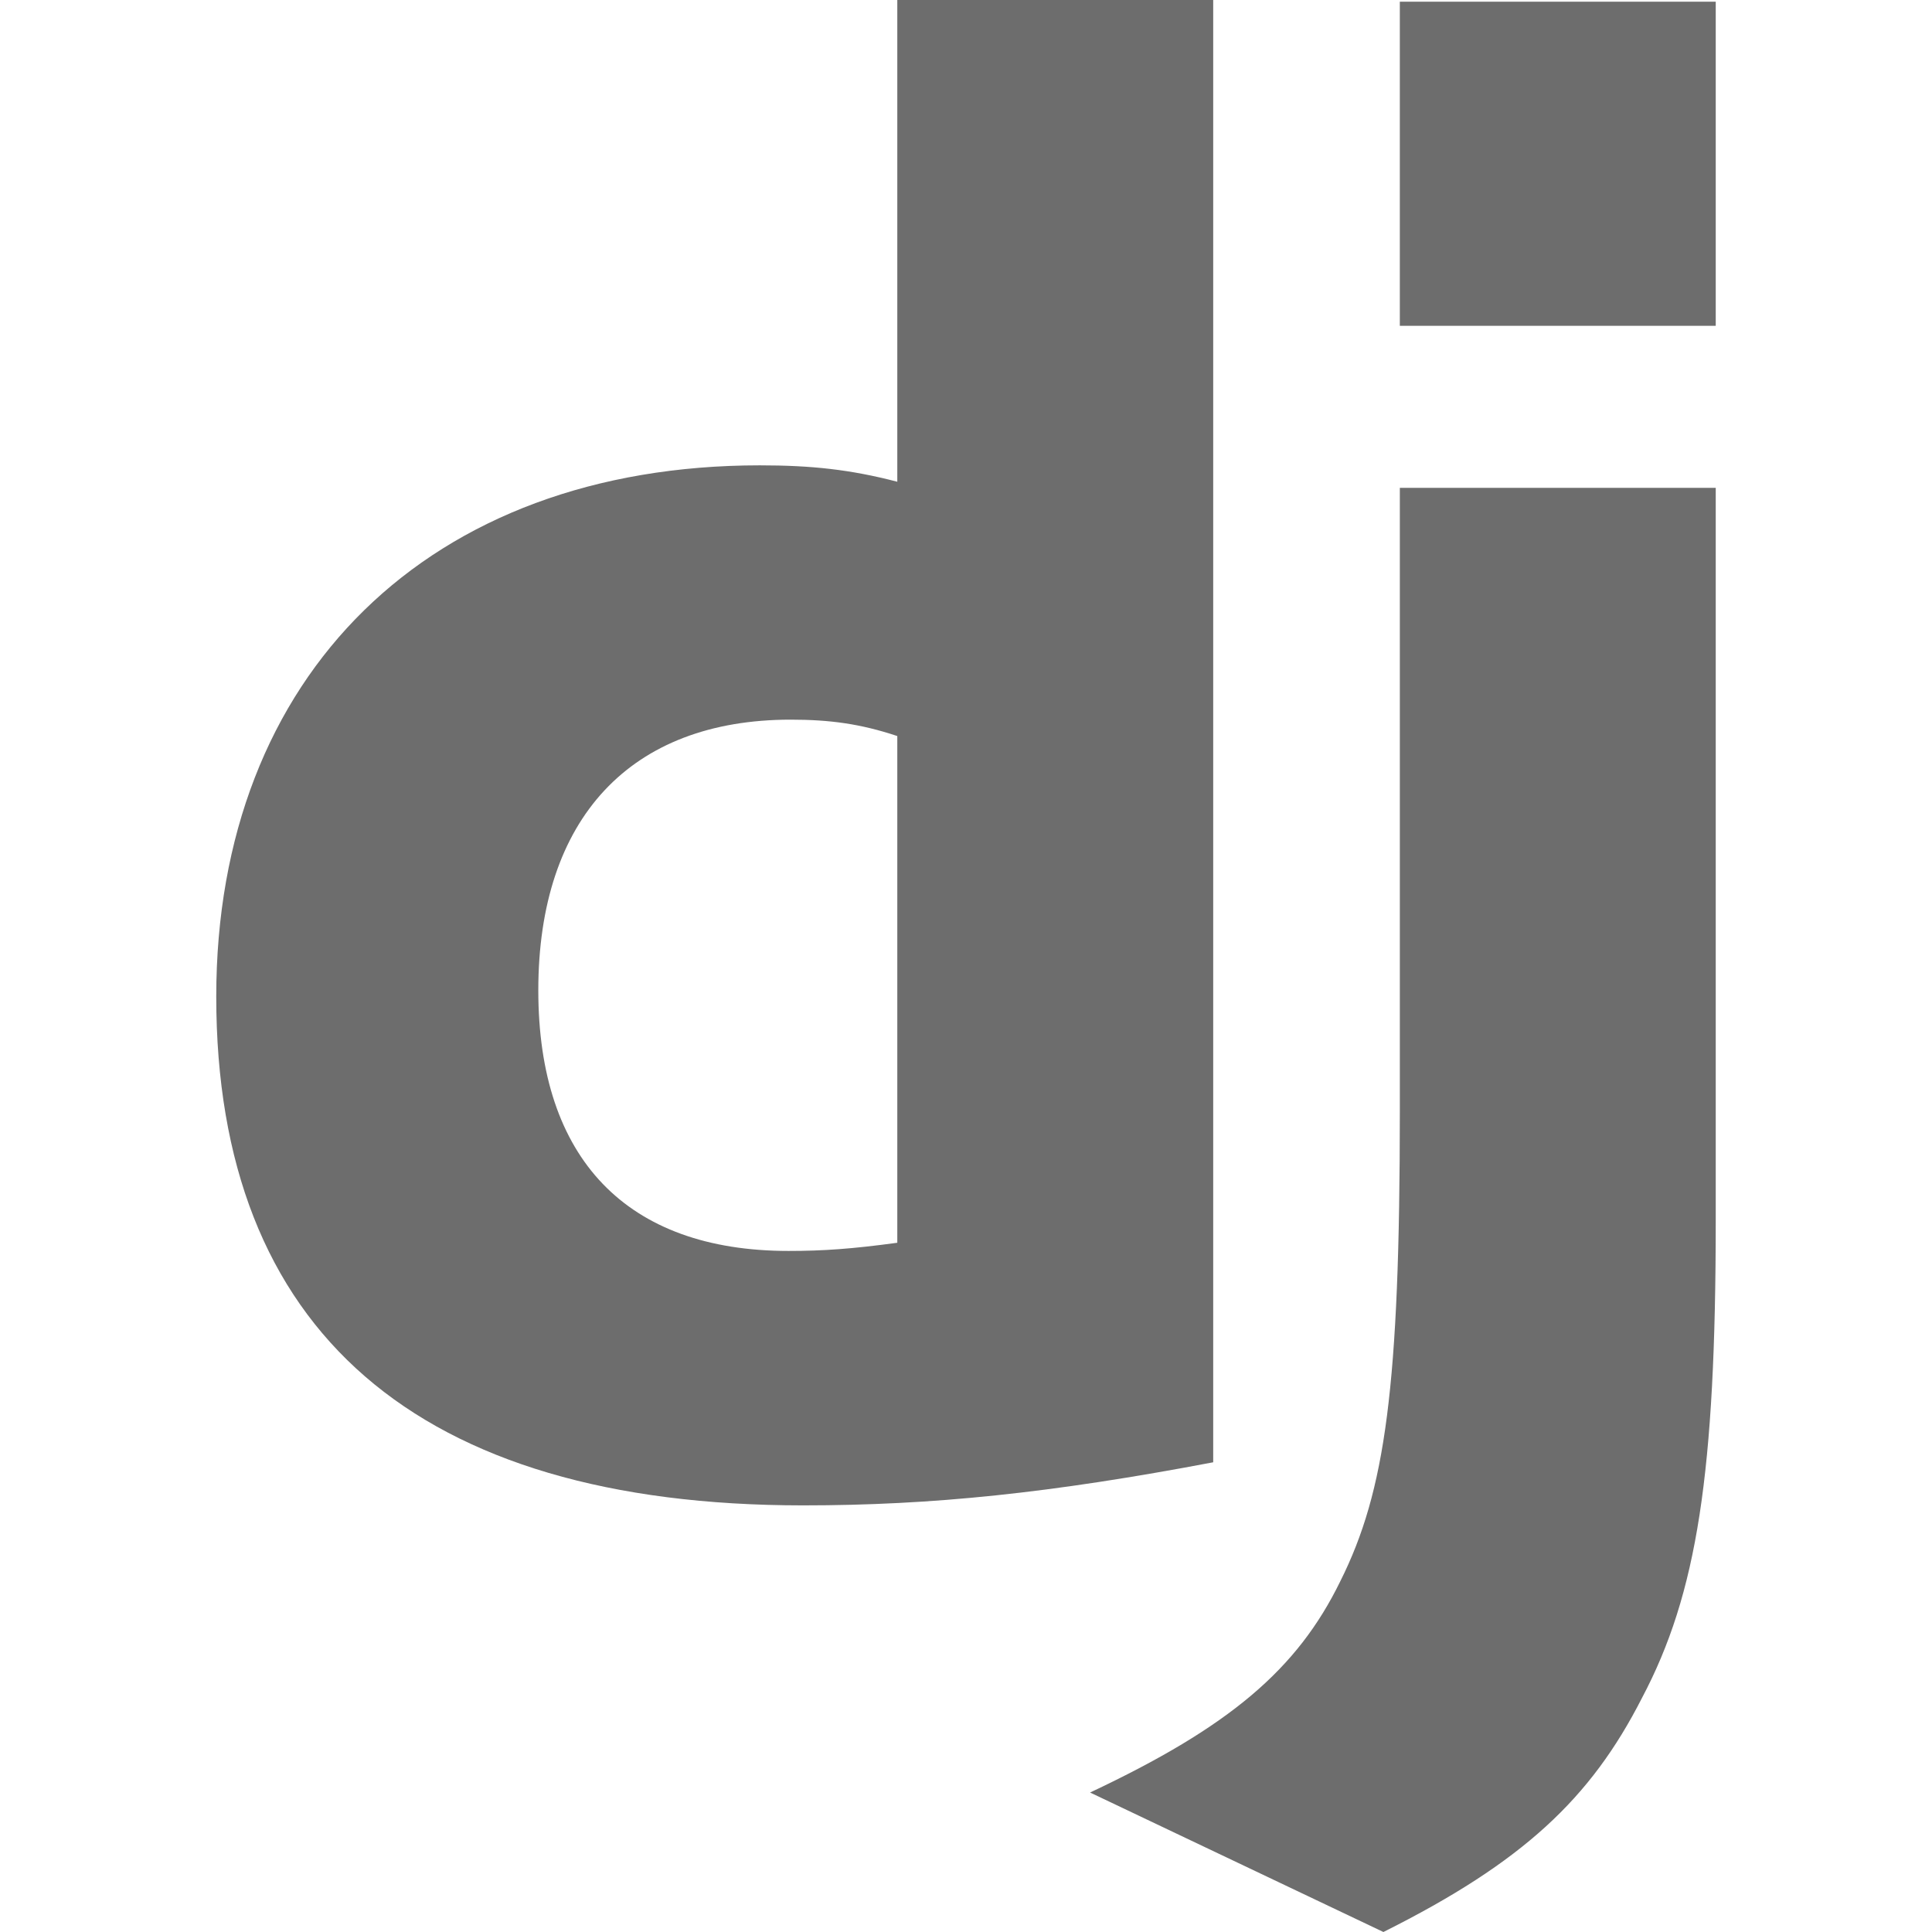
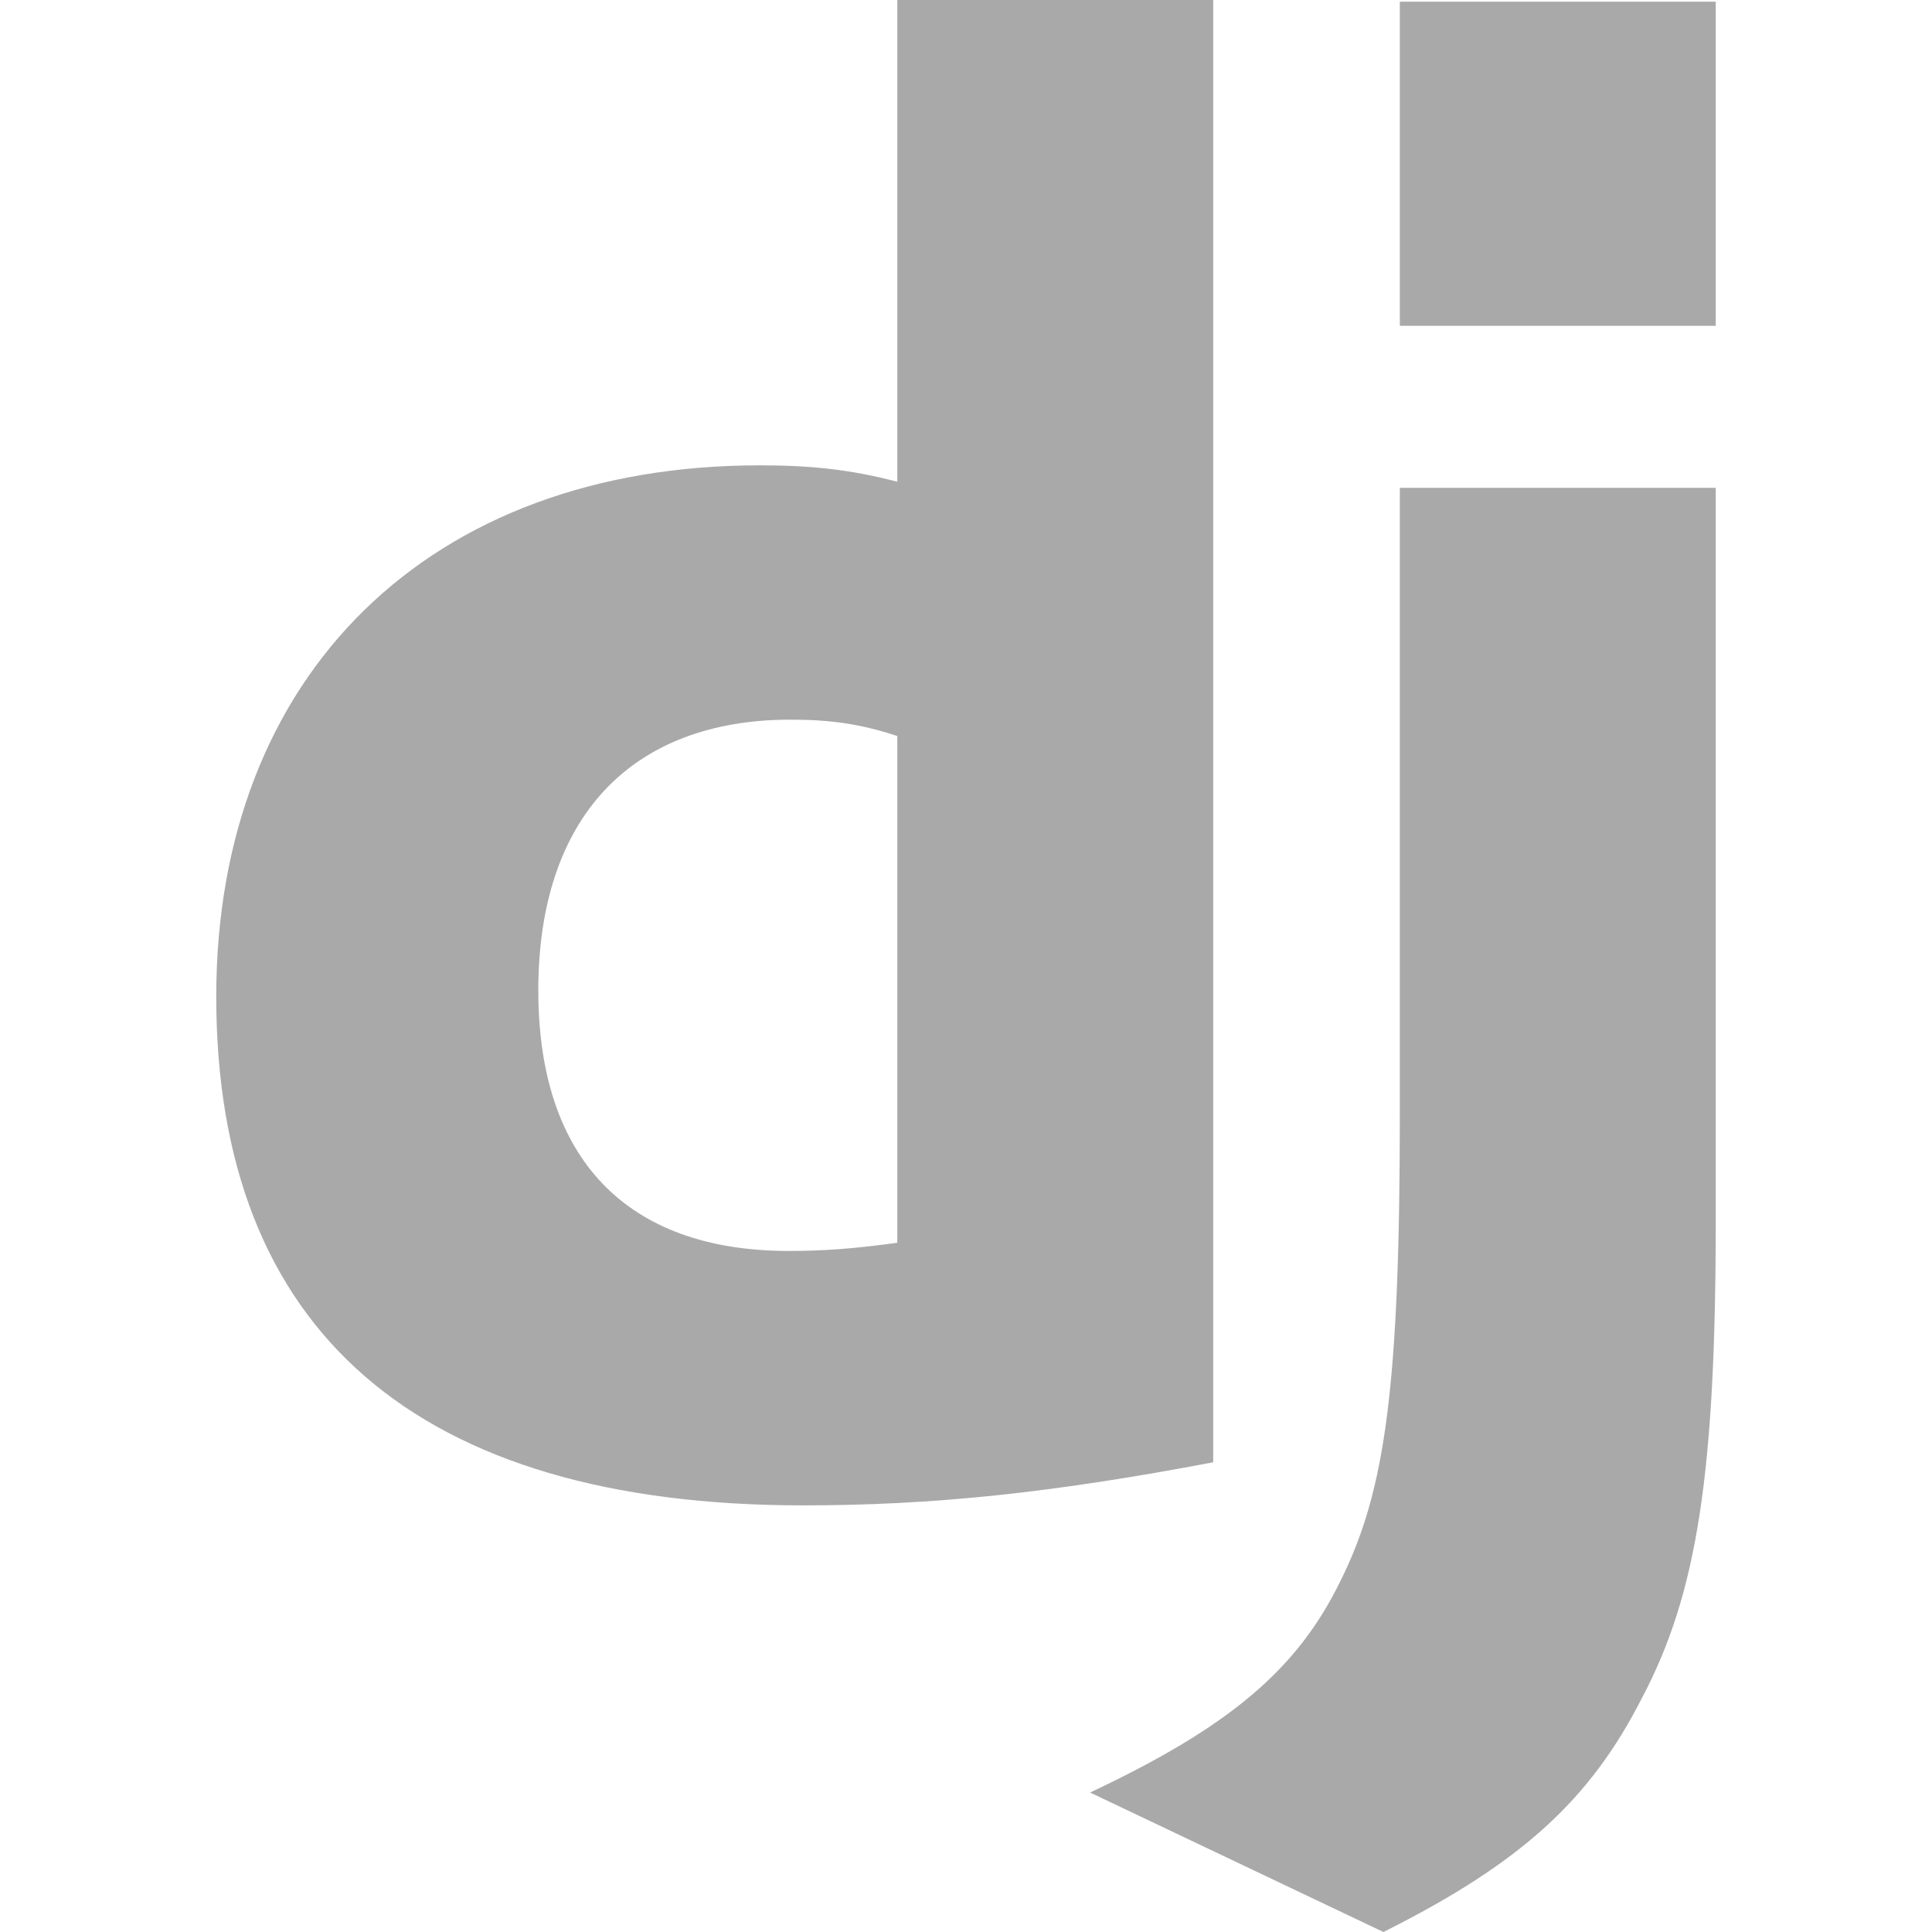
- <svg xmlns="http://www.w3.org/2000/svg" version="1.0" viewBox="0 0 128 128" fill="#6d6d6d">
+ <svg xmlns="http://www.w3.org/2000/svg" version="1.0" viewBox="0 0 128 128" fill="#a9a9a9">
  <path d="M59.448 0h20.93v96.88c-10.737 2.04-18.62 2.855-27.181 2.855-25.551-.001-38.87-11.551-38.87-33.705 0-21.338 14.135-35.2 36.015-35.2 3.398 0 5.98.272 9.106 1.087zm0 48.765c-2.446-.815-4.485-1.086-7.067-1.086-10.6 0-16.717 6.523-16.717 17.939 0 11.145 5.845 17.26 16.582 17.26 2.309 0 4.212-.136 7.202-.542z" />
  <path d="M113.672 32.321V80.84c0 16.717-1.224 24.735-4.893 31.666-3.398 6.661-7.883 10.873-17.124 15.494l-19.435-9.241c9.242-4.35 13.726-8.153 16.58-14 2.99-5.979 3.943-12.91 3.943-31.122V32.321zM92.742.111h20.93v21.474h-20.93z" />
</svg>
